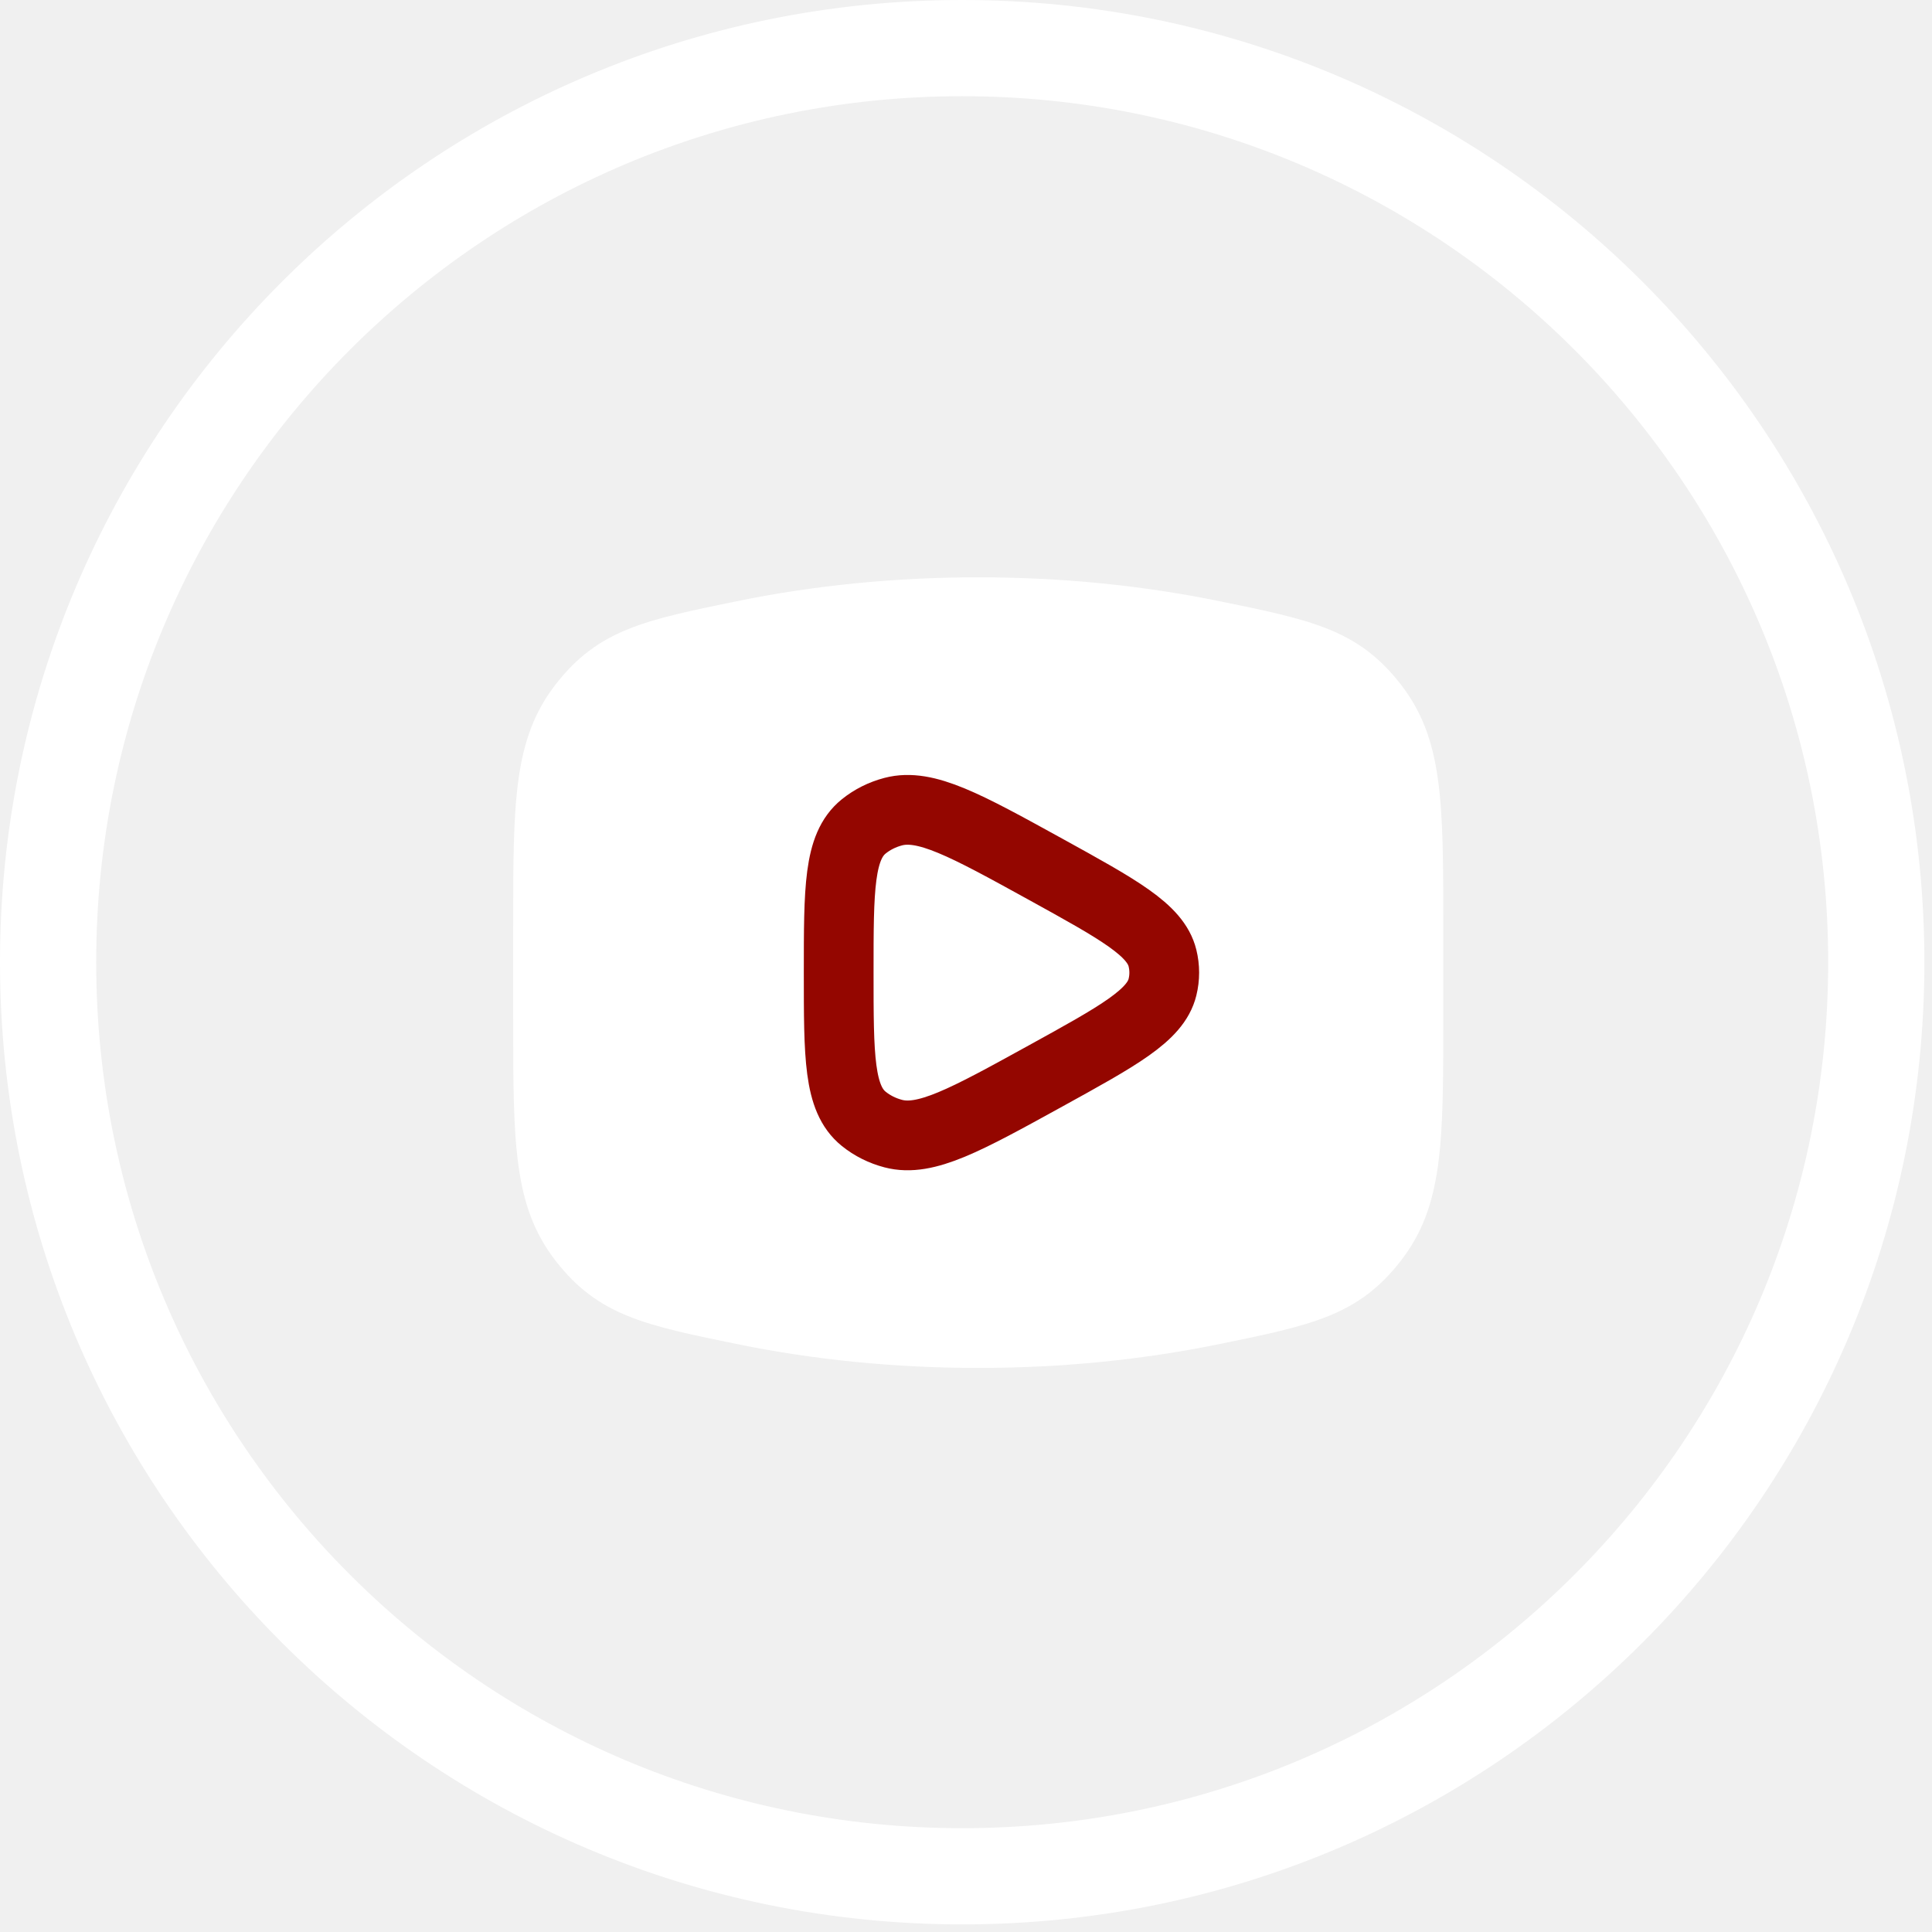
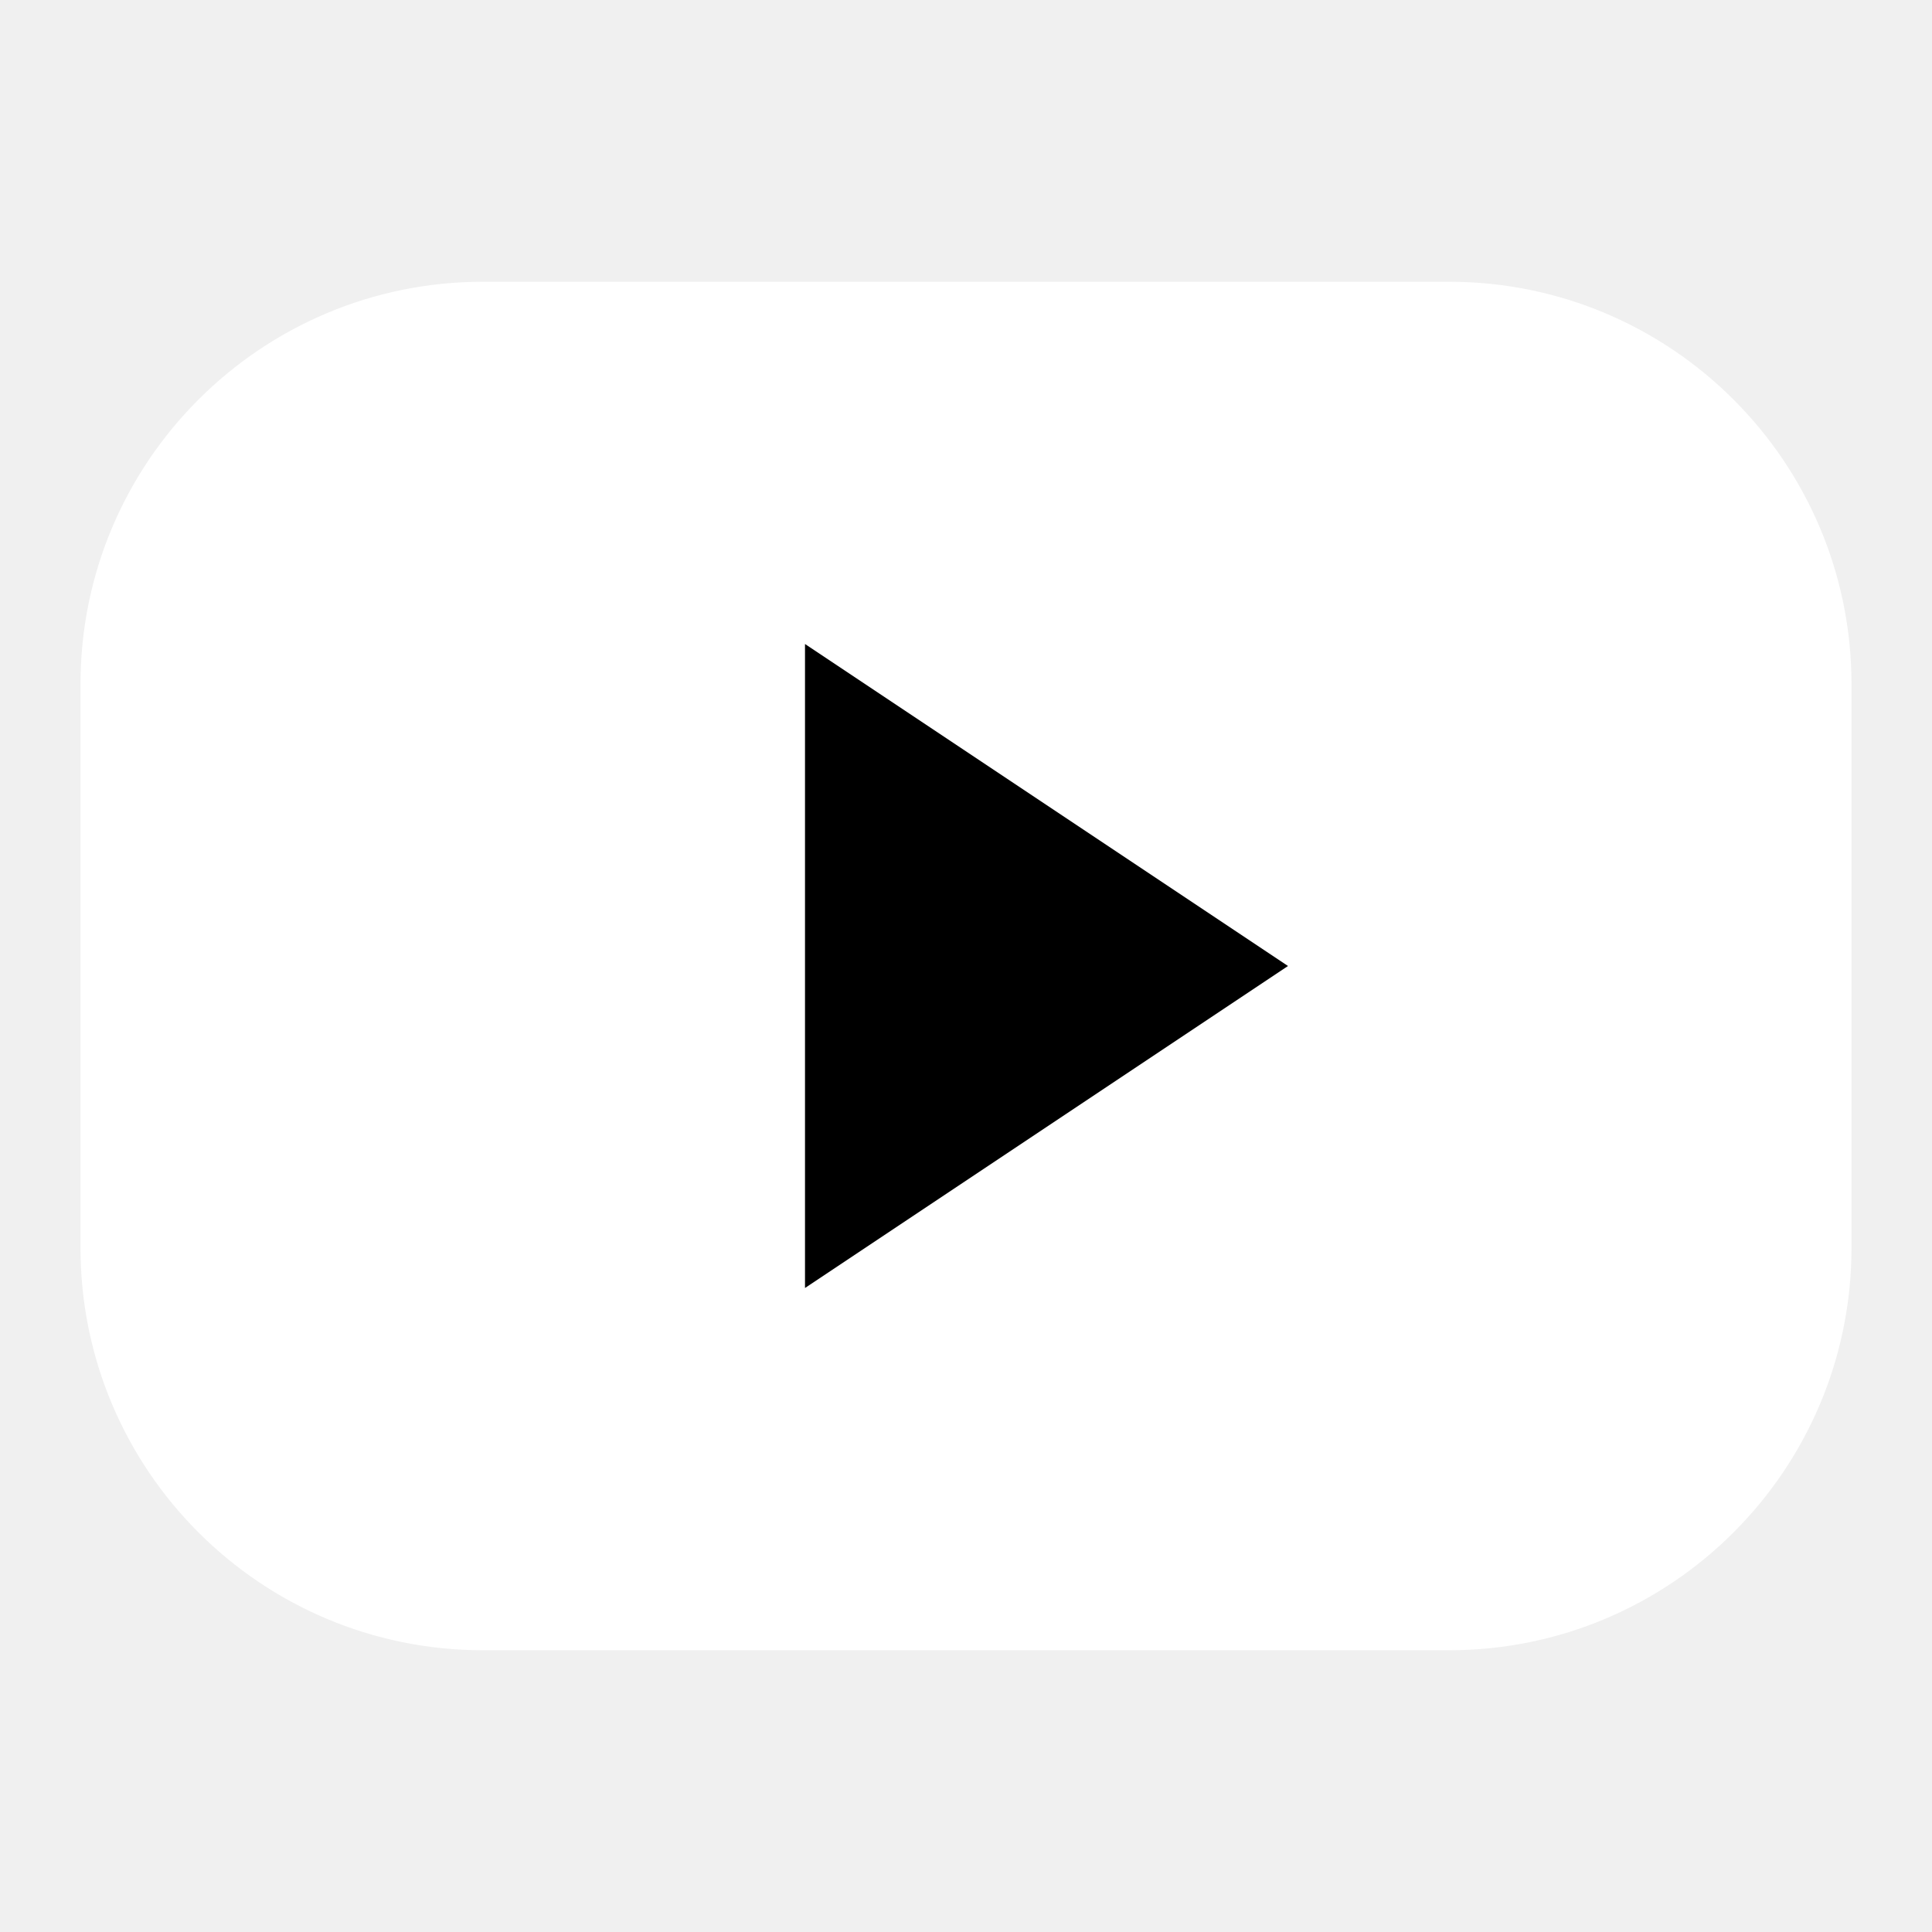
- <svg xmlns="http://www.w3.org/2000/svg" width="49" height="49" viewBox="0 0 49 49" fill="none">
-   <path d="M47.587 24.404C47.587 37.208 37.208 47.587 24.404 47.587C11.6 47.587 1.22 37.208 1.22 24.404C1.22 11.6 11.6 1.22 24.404 1.22C37.208 1.22 47.587 11.6 47.587 24.404Z" stroke-width="2.44" stroke="white" />
-   <path d="M24.81 34.694C26.944 34.694 28.991 34.483 30.888 34.096C33.258 33.613 34.443 33.372 35.524 31.982C36.605 30.592 36.605 28.996 36.605 25.804V23.532C36.605 20.34 36.605 18.744 35.524 17.354C34.443 15.964 33.258 15.723 30.888 15.24C28.991 14.853 26.944 14.642 24.81 14.642C22.675 14.642 20.628 14.853 18.731 15.24C16.362 15.723 15.177 15.964 14.096 17.354C13.015 18.744 13.015 20.34 13.015 23.532V25.804C13.015 28.996 13.015 30.592 14.096 31.982C15.177 33.372 16.362 33.613 18.731 34.096C20.628 34.483 22.675 34.694 24.81 34.694Z" fill="white" />
-   <path d="M29.483 25.037C29.308 25.752 28.377 26.265 26.514 27.291C24.488 28.407 23.475 28.966 22.655 28.751C22.377 28.678 22.121 28.55 21.906 28.376C21.271 27.863 21.271 26.798 21.271 24.668C21.271 22.538 21.271 21.473 21.906 20.96C22.121 20.786 22.377 20.658 22.655 20.585C23.475 20.37 24.488 20.928 26.514 22.044C28.377 23.071 29.308 23.584 29.483 24.299C29.543 24.542 29.543 24.794 29.483 25.037Z" stroke-width="1.769" stroke-linejoin="round" stroke="#940600" />
+ <svg xmlns="http://www.w3.org/2000/svg" width="48" height="48" viewBox="0 0 24 24" fill="none">
+   <rect x="1" y="3.5" width="22" height="17" rx="5" fill="white" />
+   <polygon points="10,8 16,12 10,16" fill="black" />
</svg>
